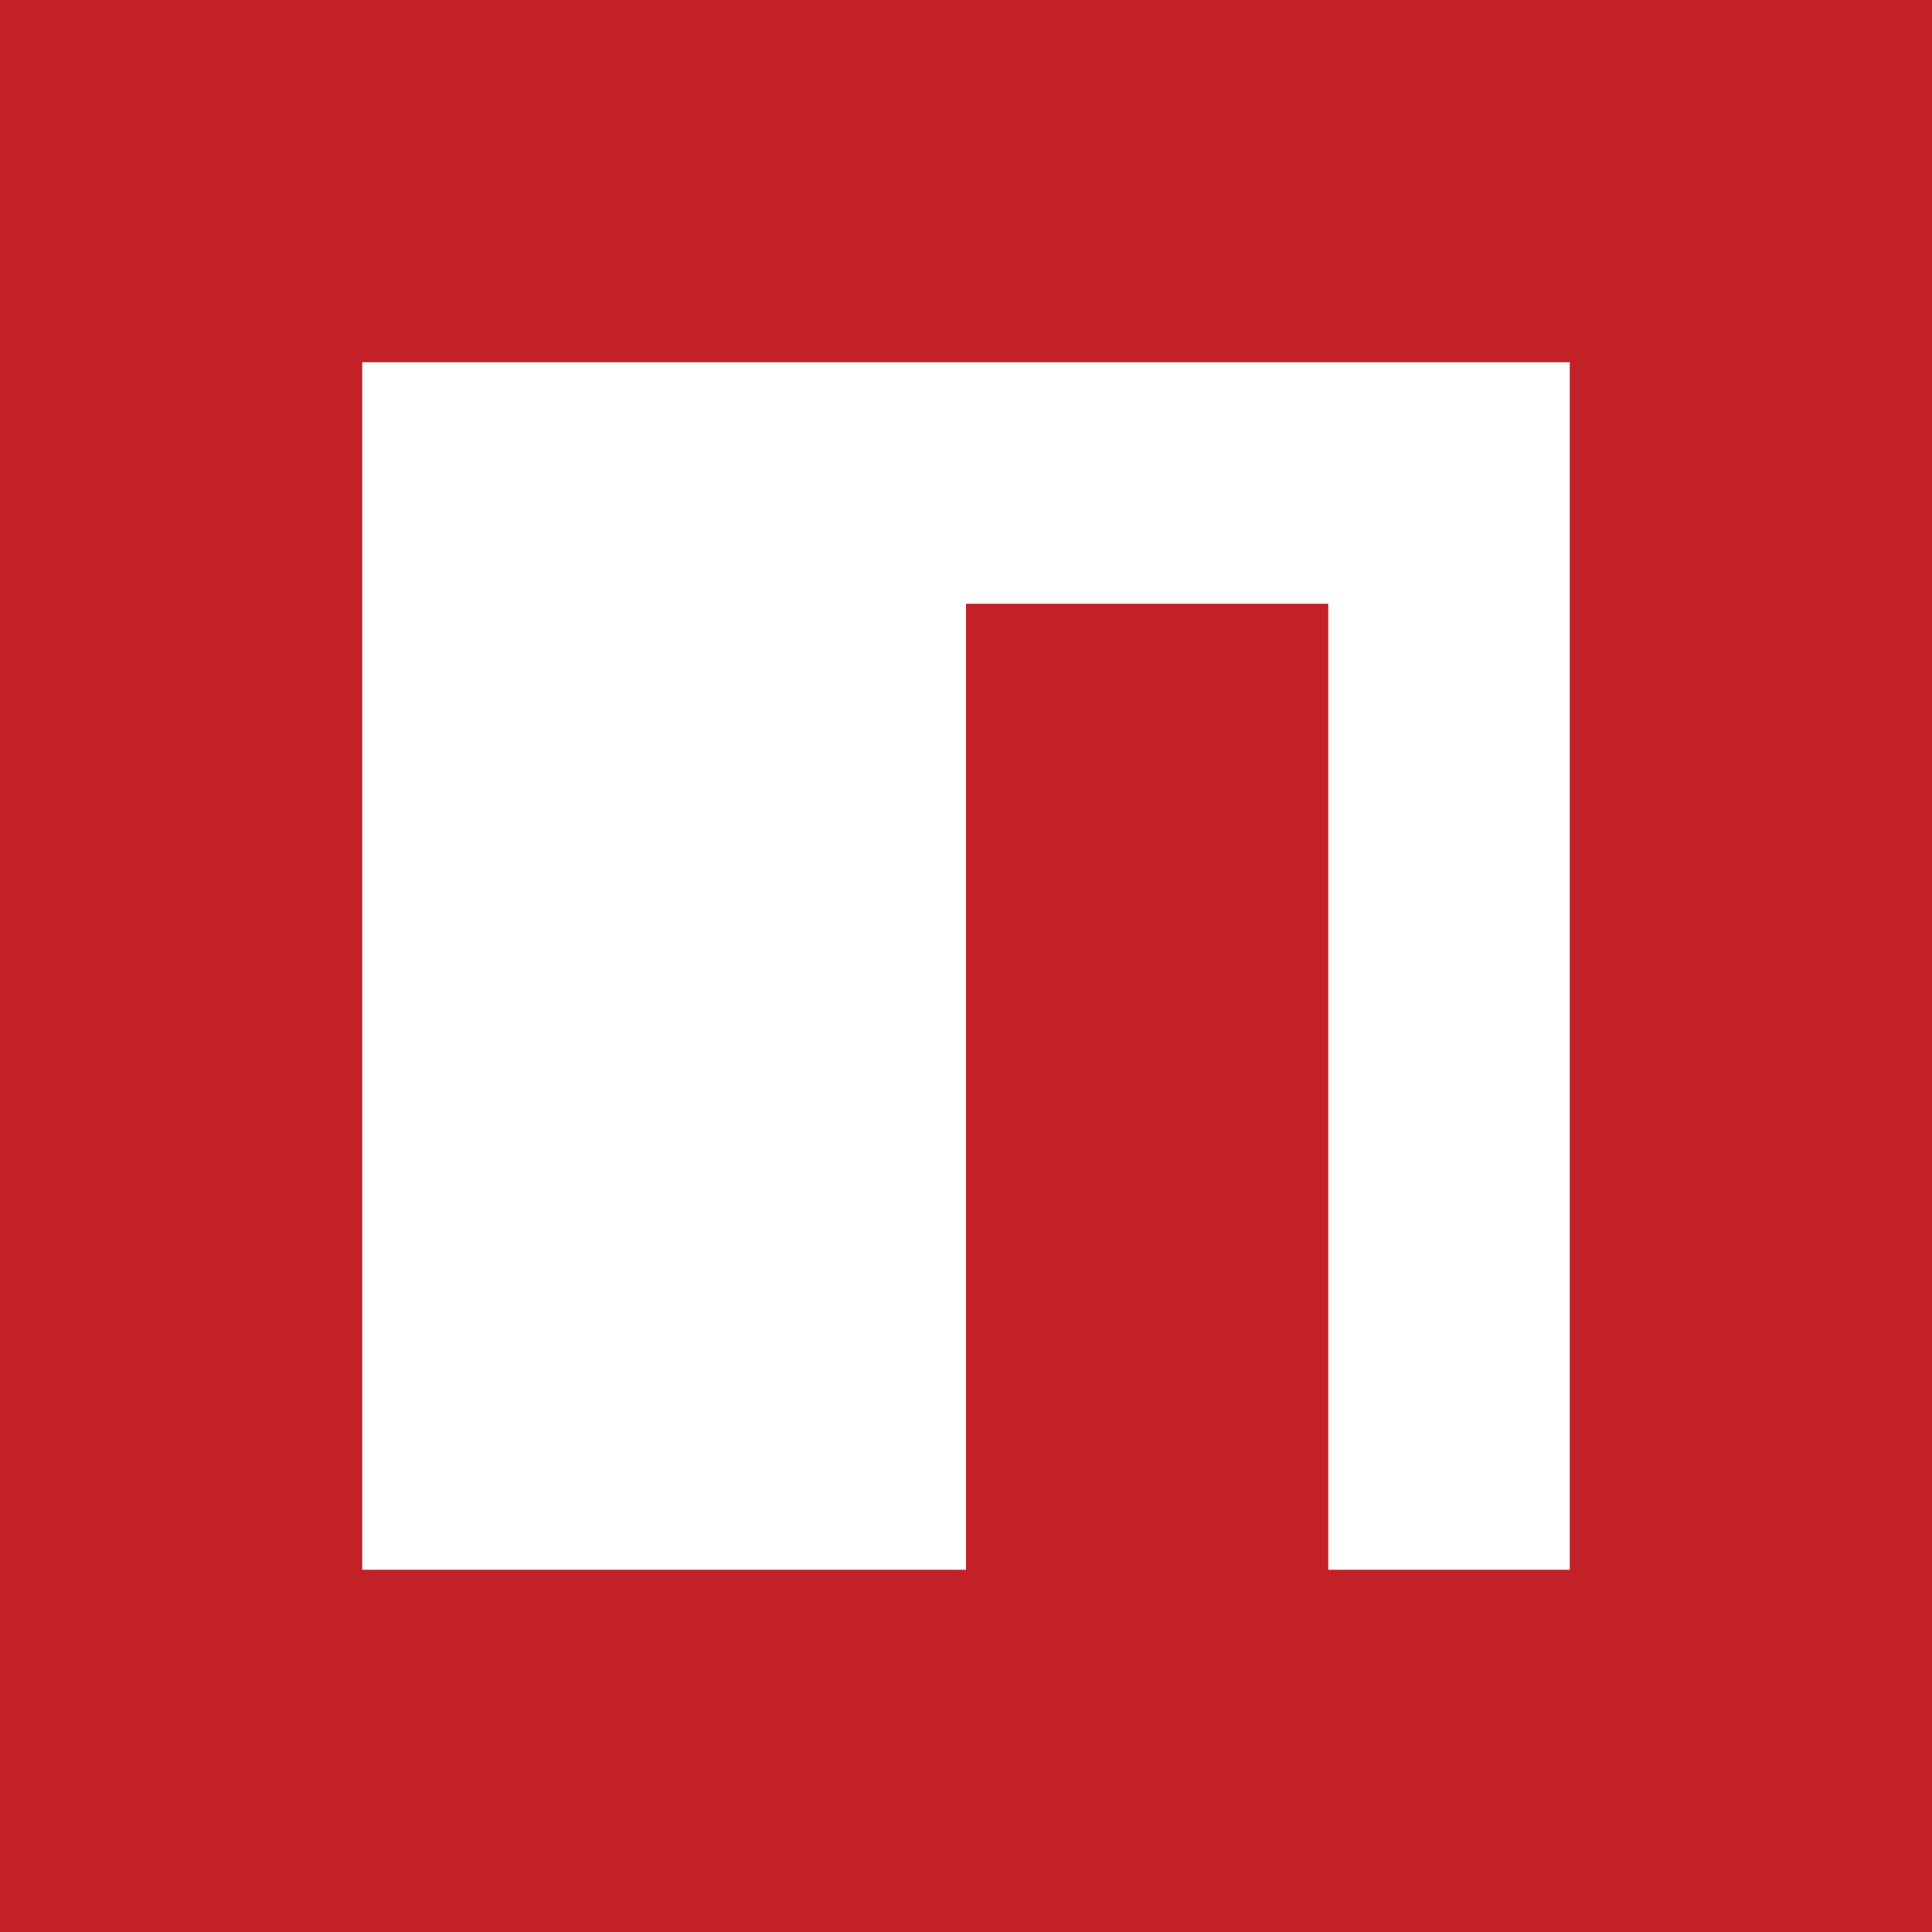
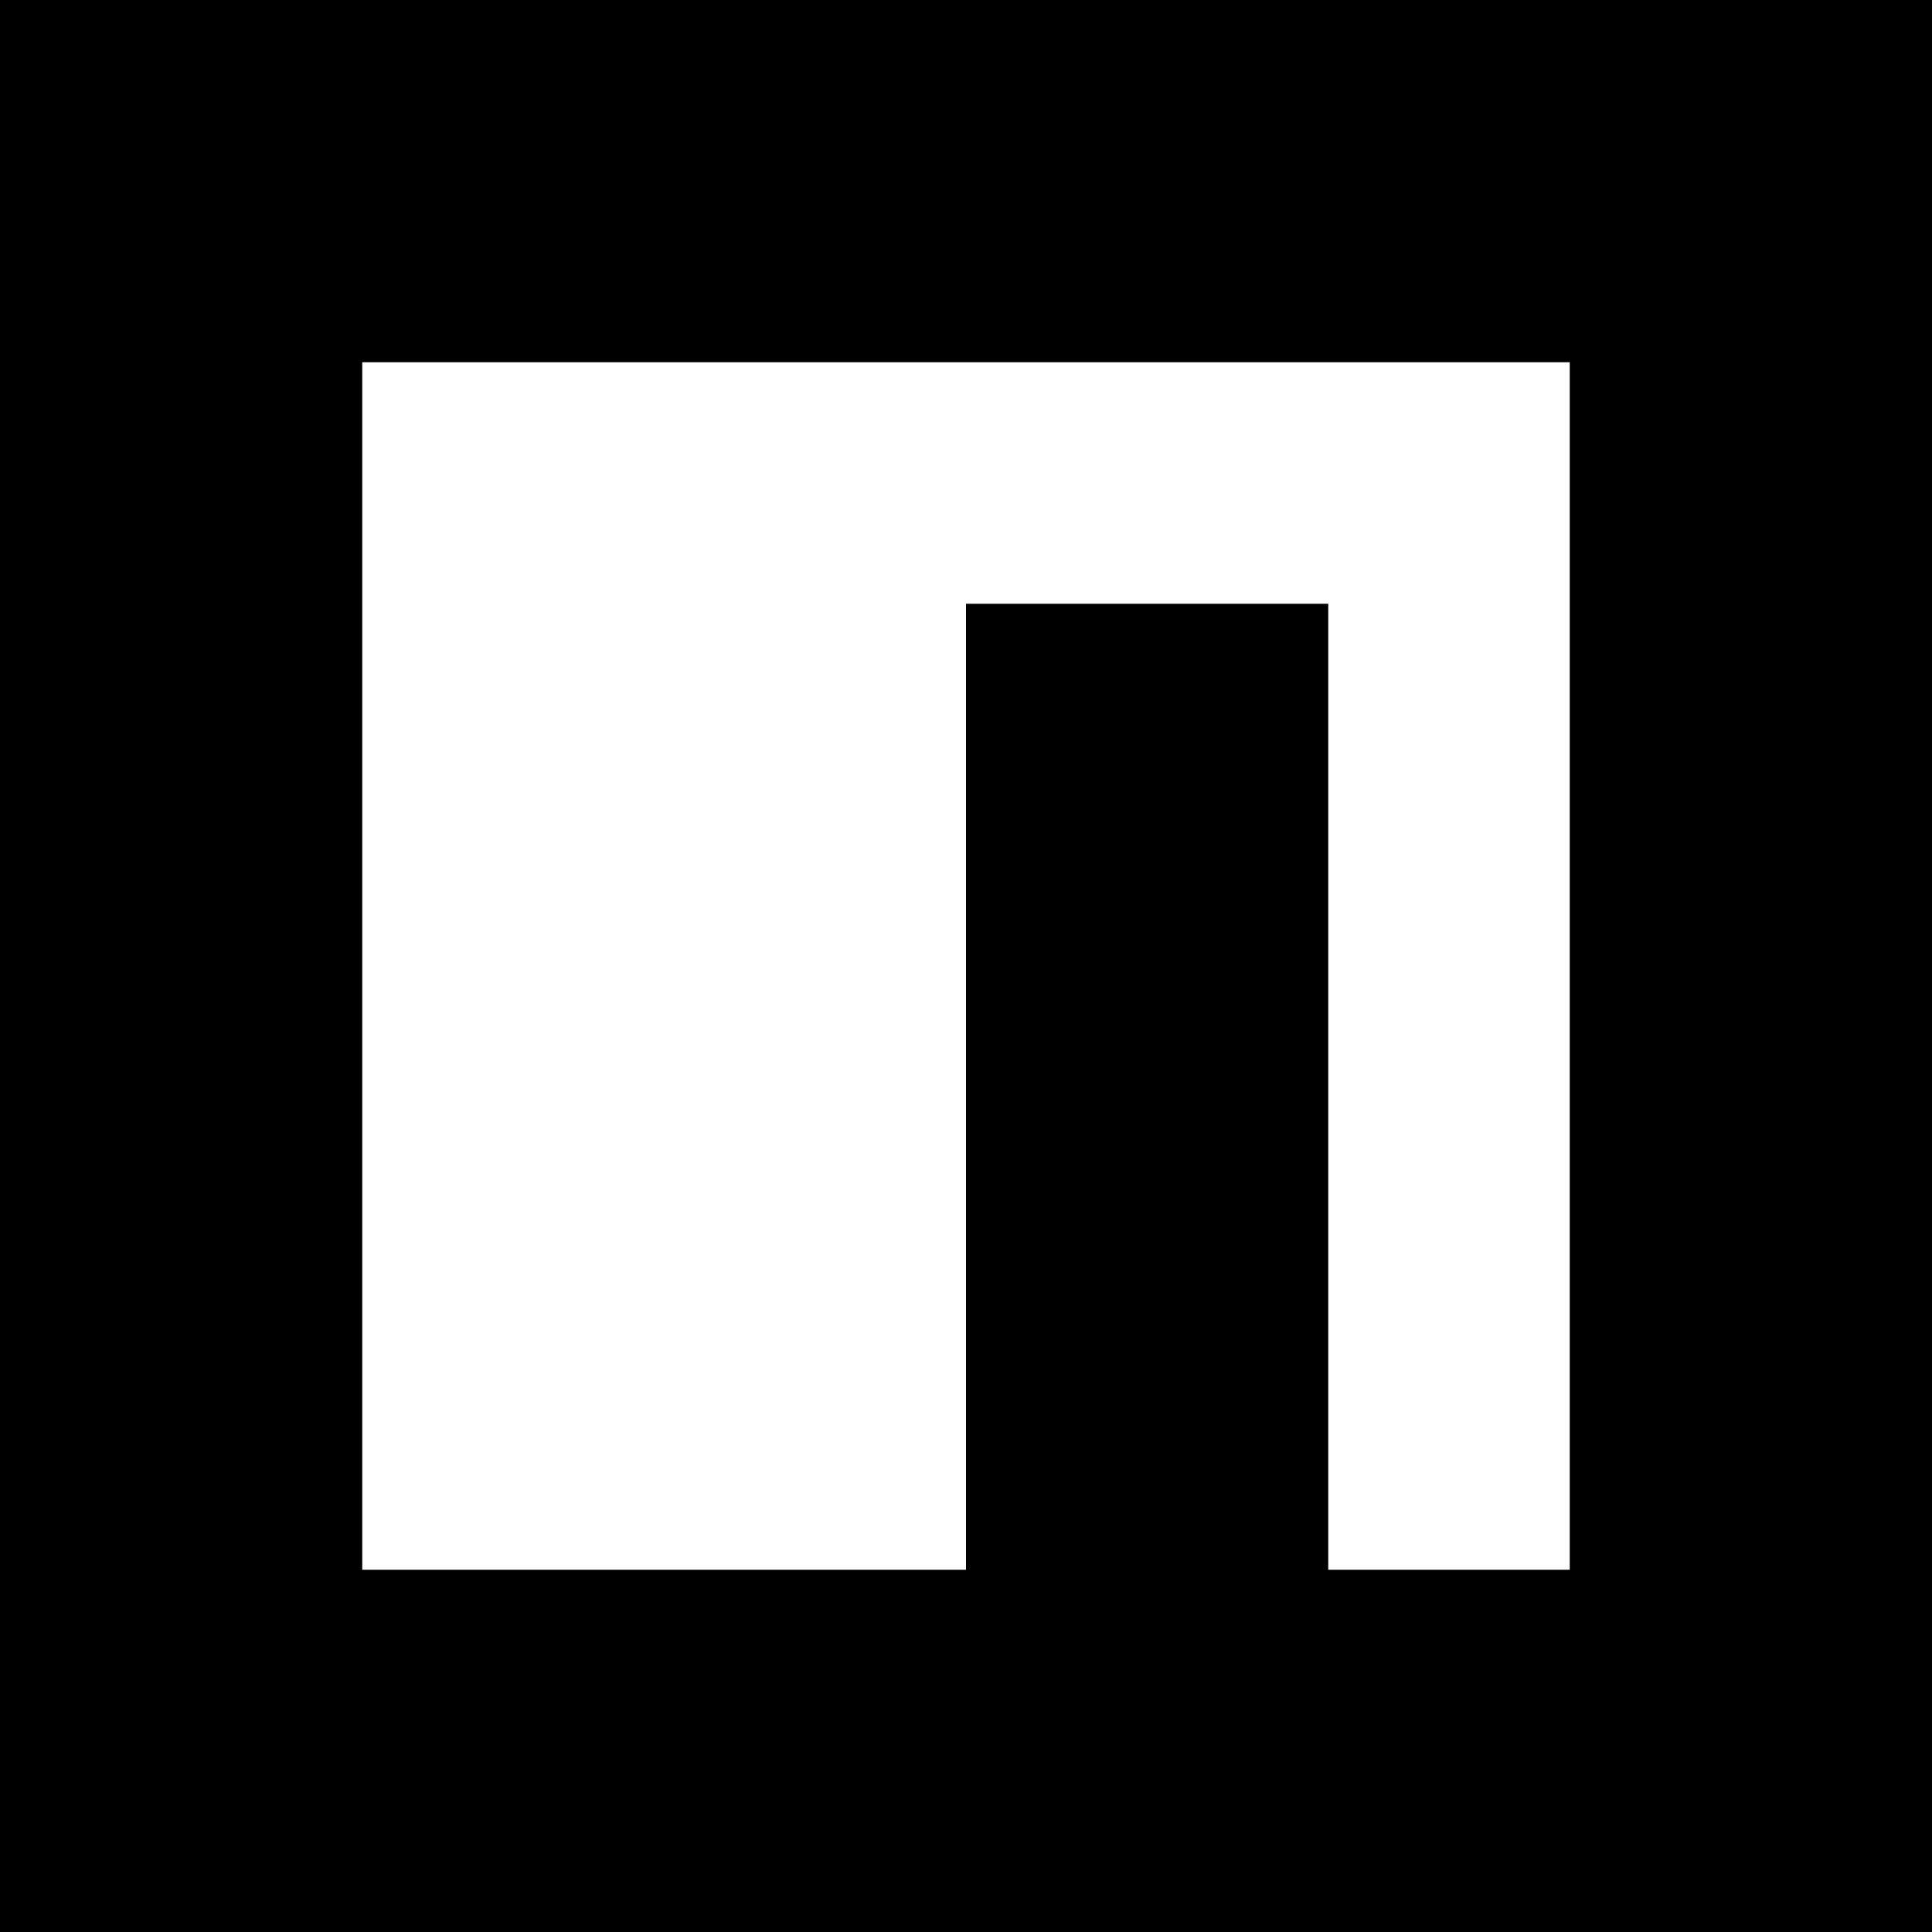
<svg xmlns="http://www.w3.org/2000/svg" width="800px" height="800px" viewBox="0 0 256 256" version="1.1" preserveAspectRatio="xMidYMid">
  <g>
-     <polygon fill="#C12127" points="0 256 0 0 256 0 256 256">
+     <polygon fill="#000" points="0 256 0 0 256 0 256 256">

</polygon>
    <polygon fill="#FFFFFF" points="48 48 208 48 208 208 176 208 176 80 128 80 128 208 48 208">

</polygon>
  </g>
</svg>
